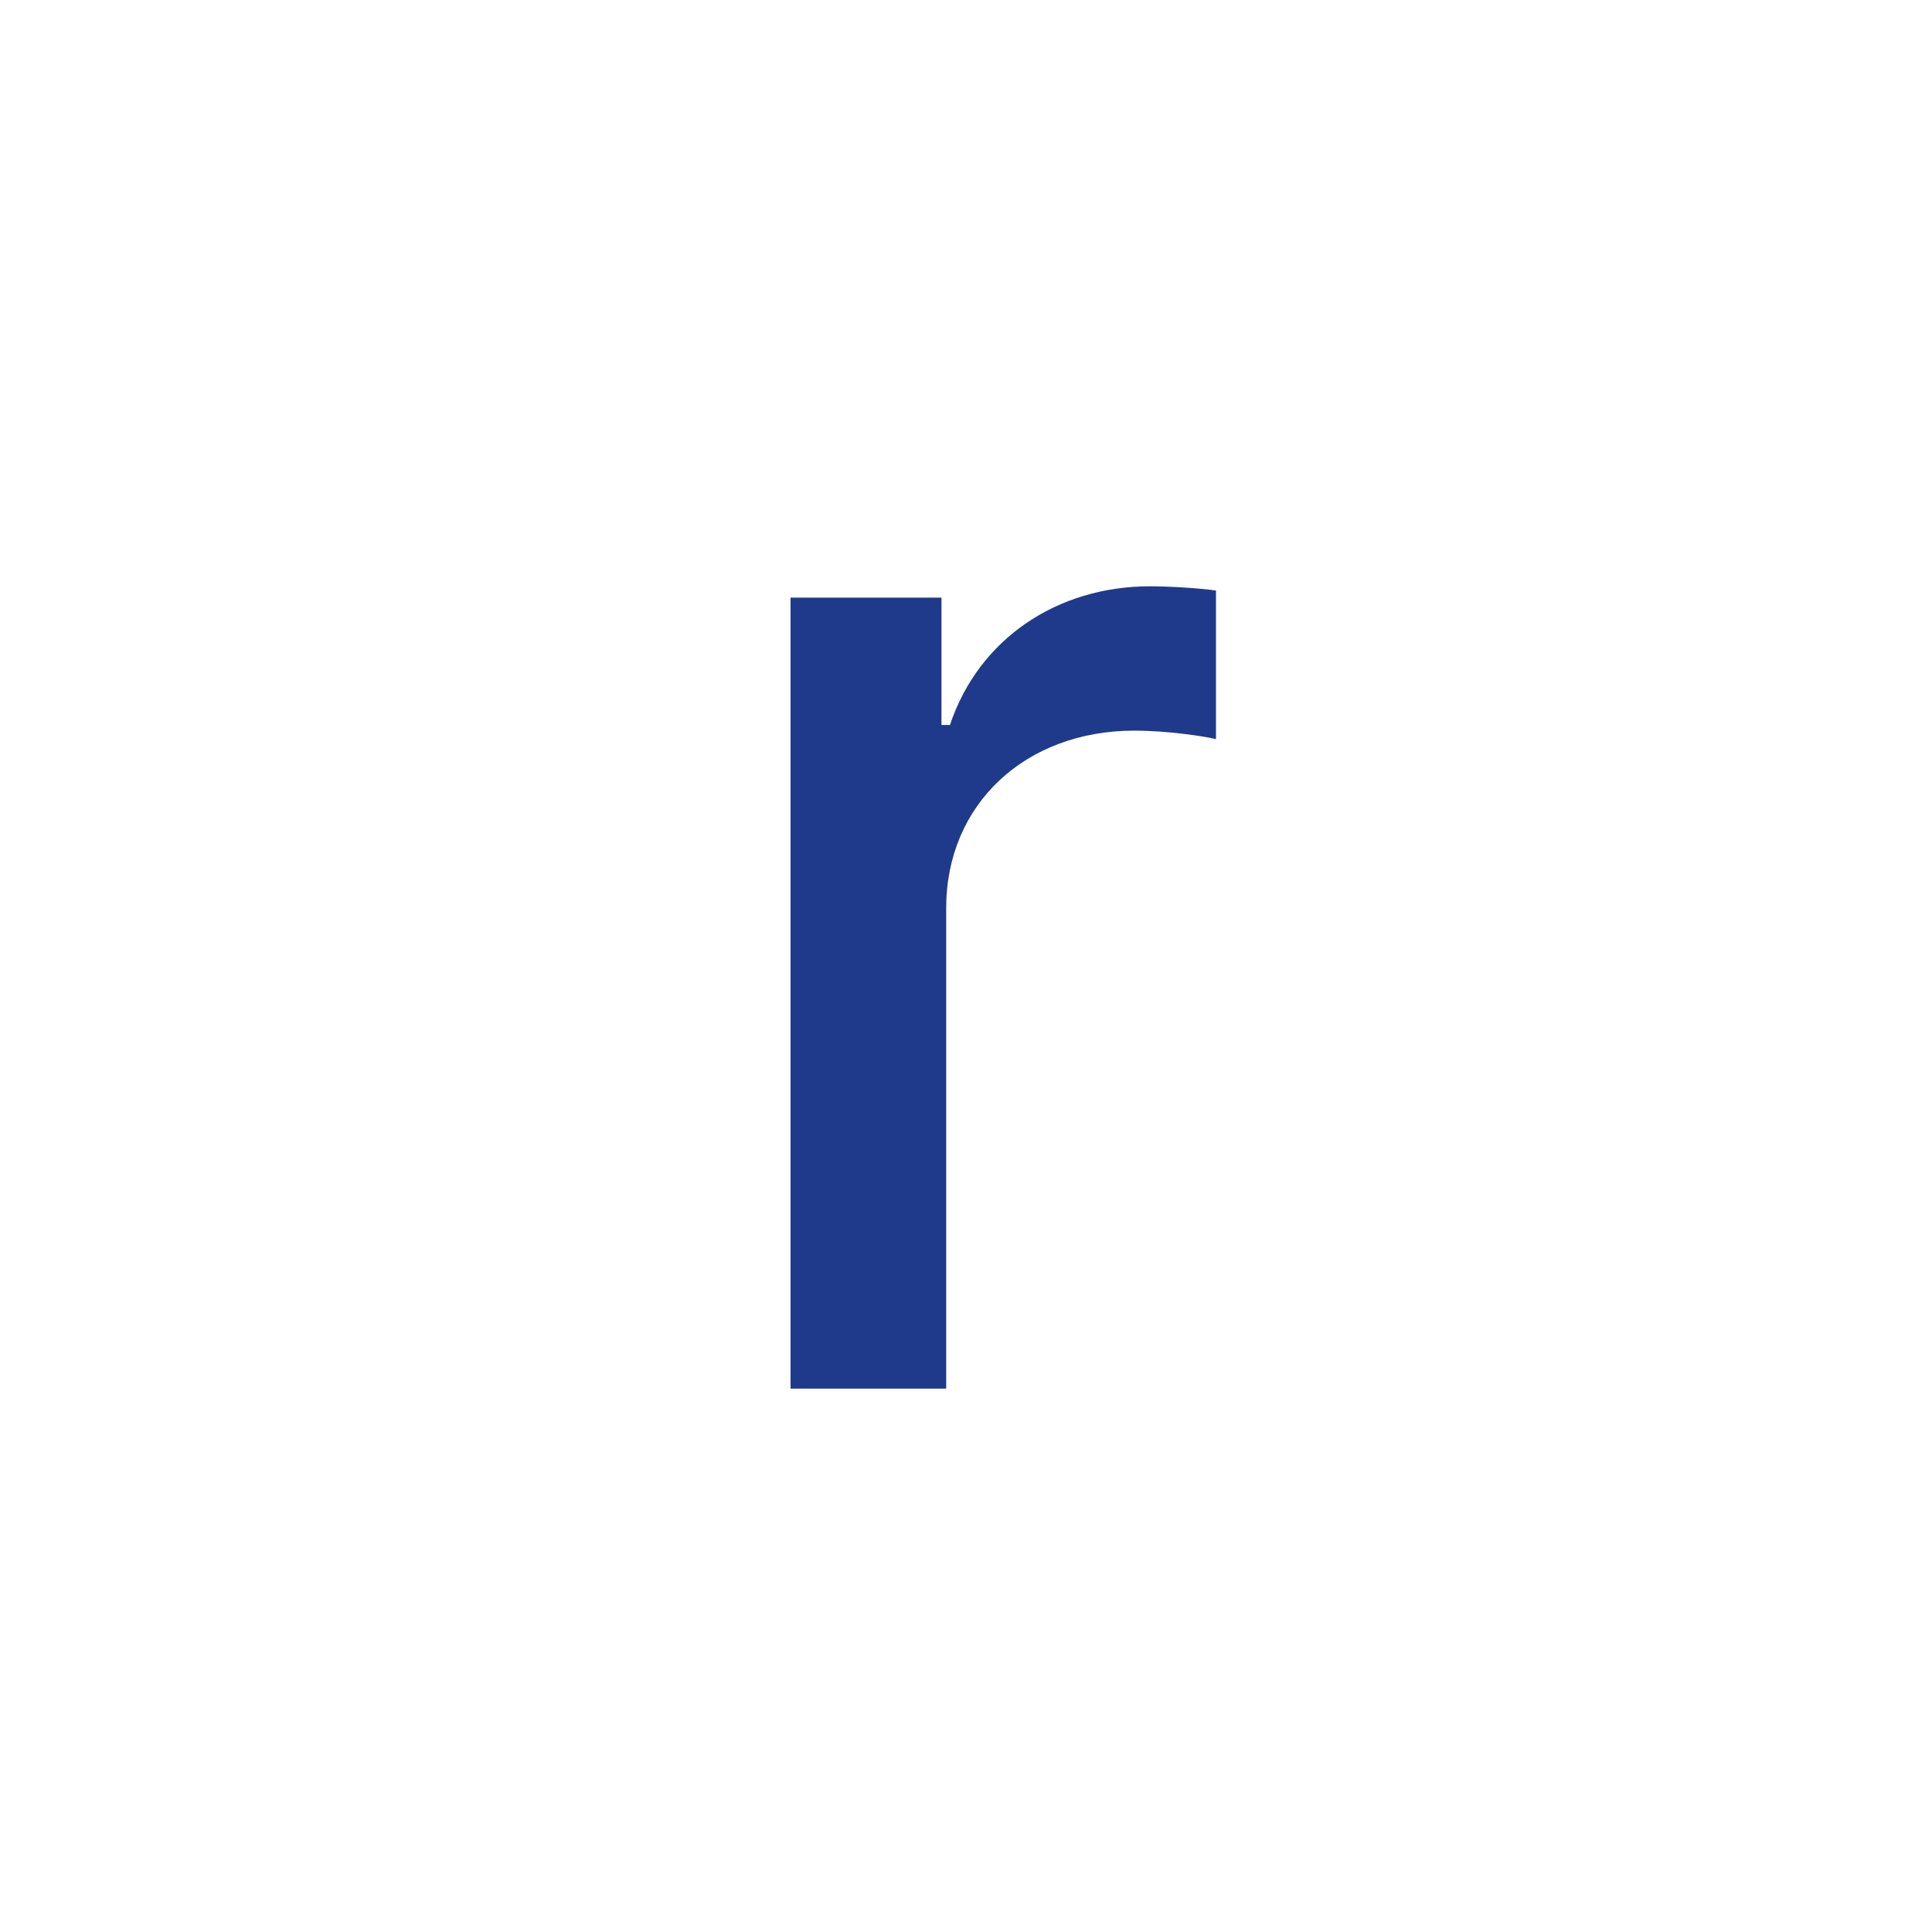
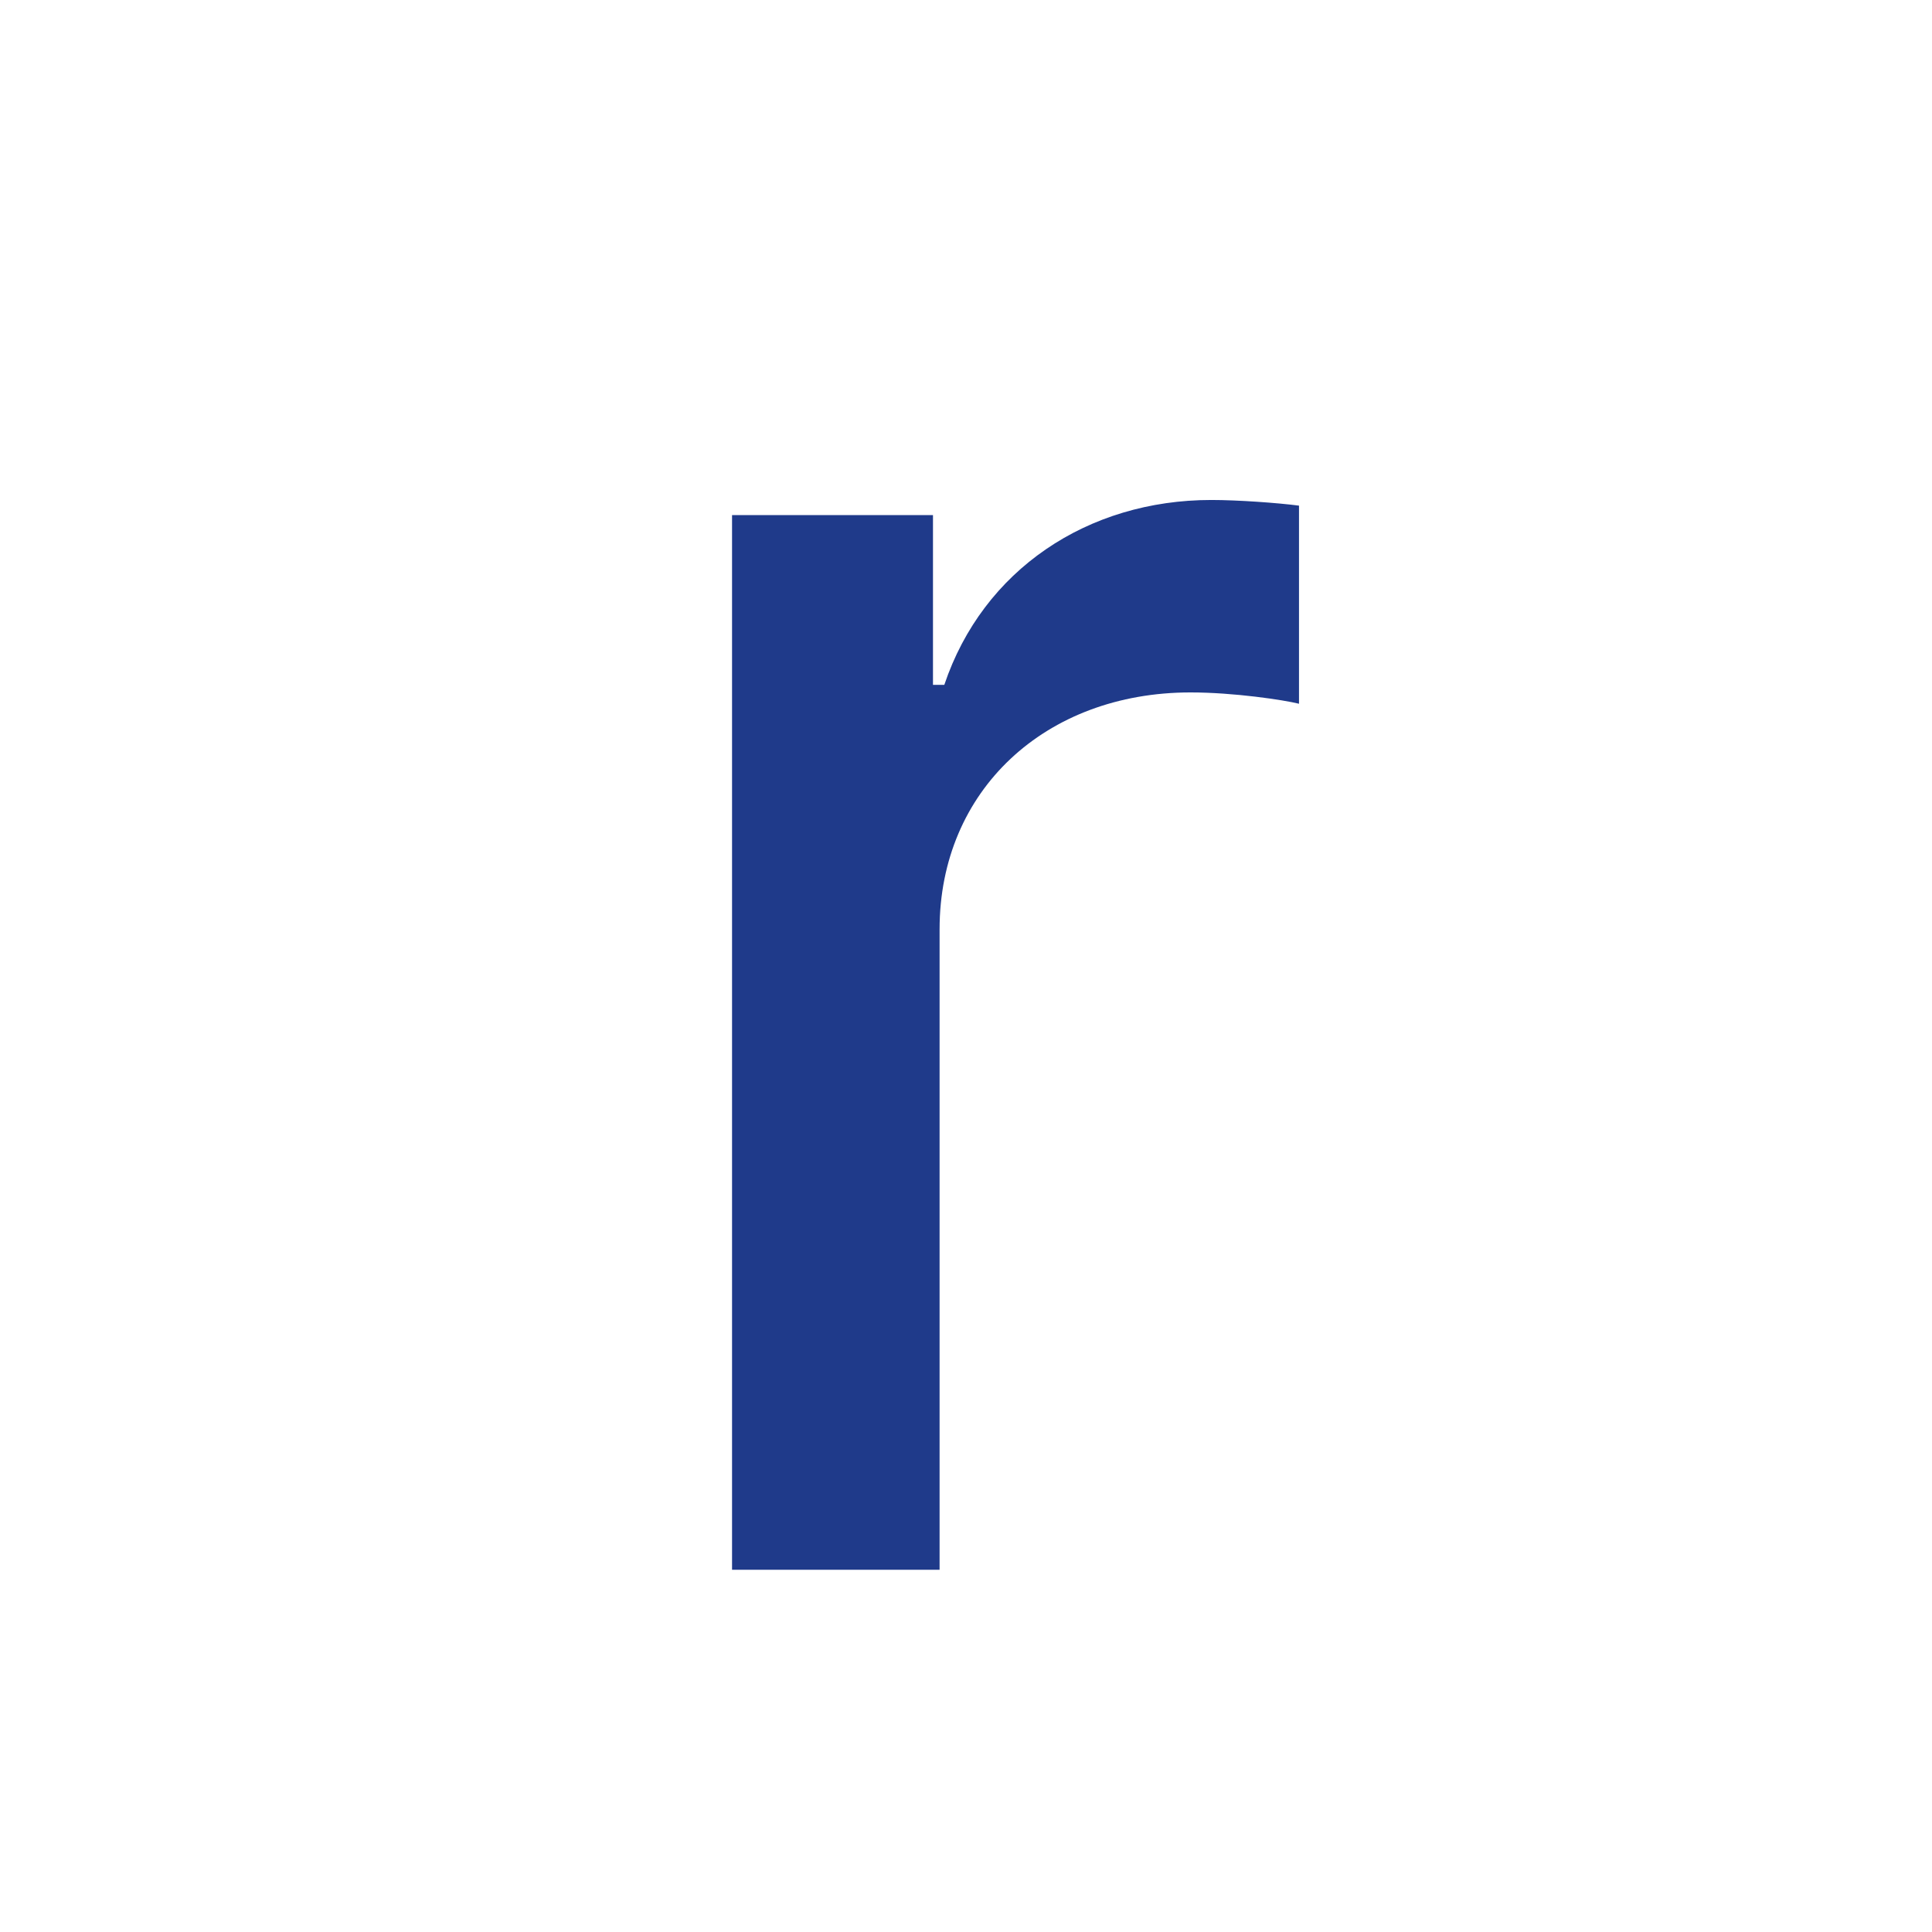
<svg xmlns="http://www.w3.org/2000/svg" viewBox="0 0 64 64" width="64" height="64">
  <rect width="64" height="64" fill="#ffffff" />
-   <text x="32" y="46" text-anchor="middle" font-family="Inter, -apple-system, BlinkMacSystemFont, 'Segoe UI', Roboto, system-ui, sans-serif" font-size="48" font-weight="500" letter-spacing="-2" fill="#1f3a8a">r</text>
+   <text x="32" y="52" text-anchor="middle" font-family="Inter, -apple-system, BlinkMacSystemFont, 'Segoe UI', Roboto, system-ui, sans-serif" font-size="64" font-weight="500" letter-spacing="-3" fill="#1f3a8a">r</text>
</svg>
